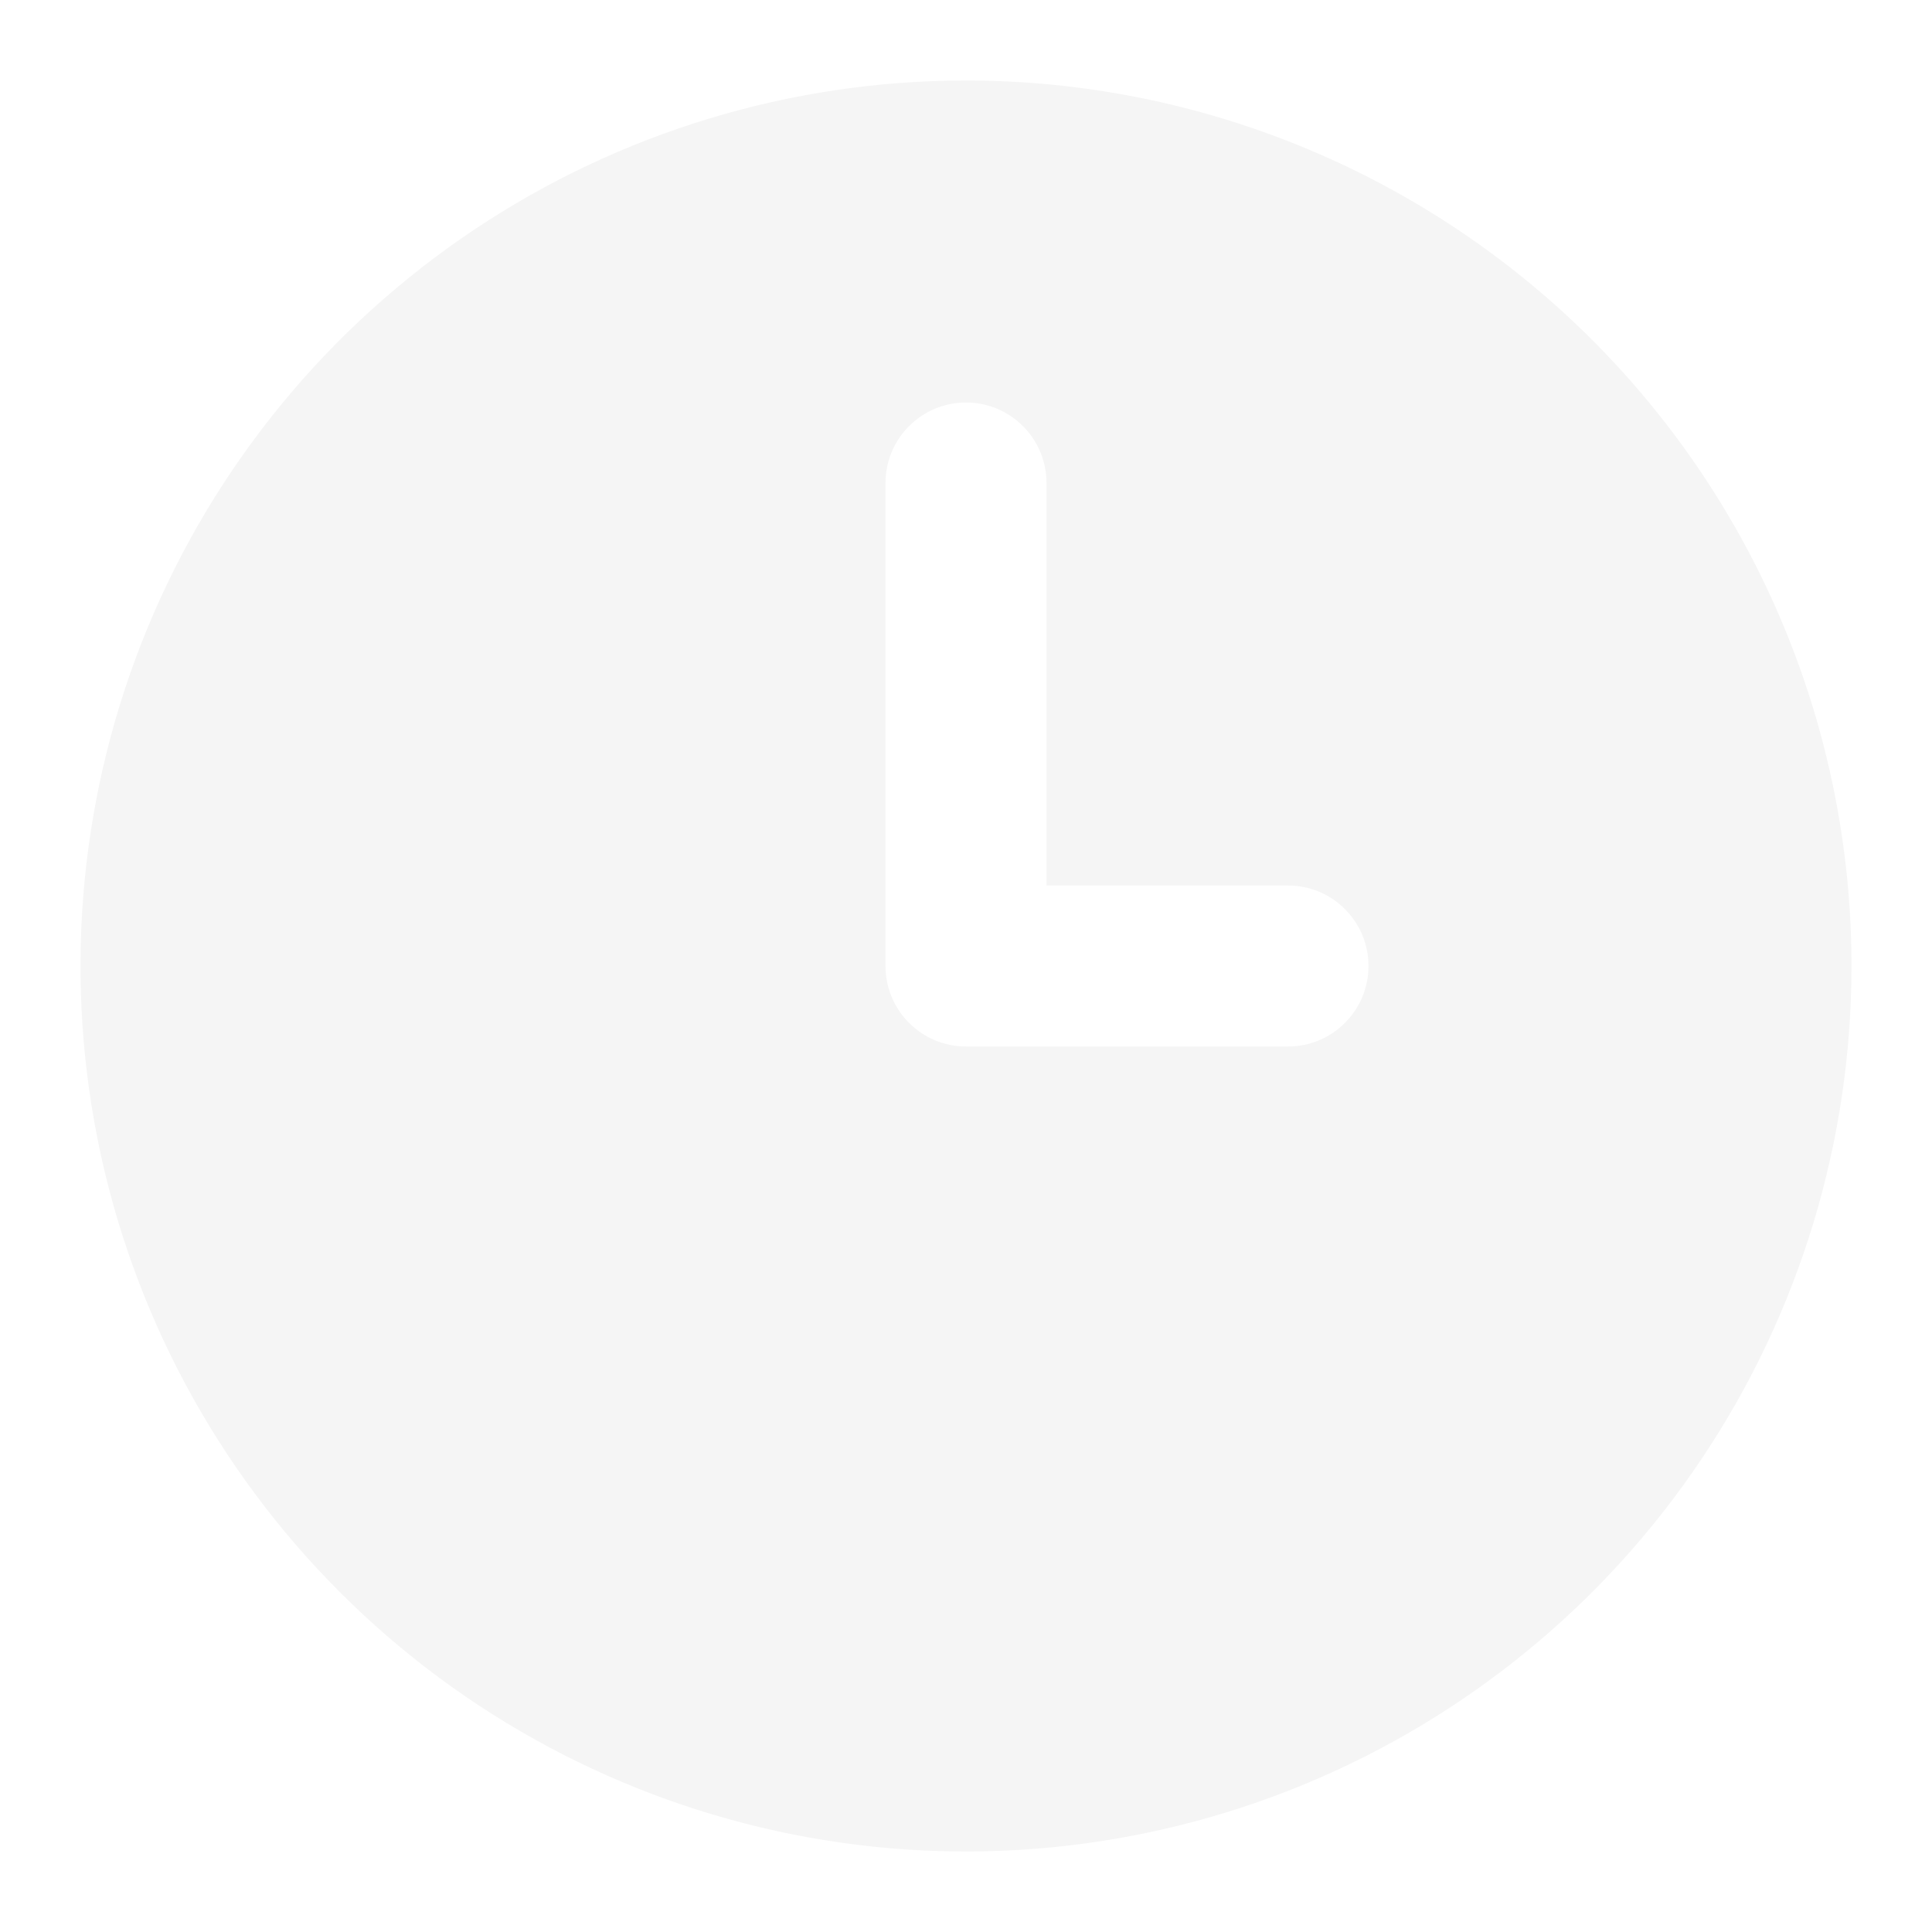
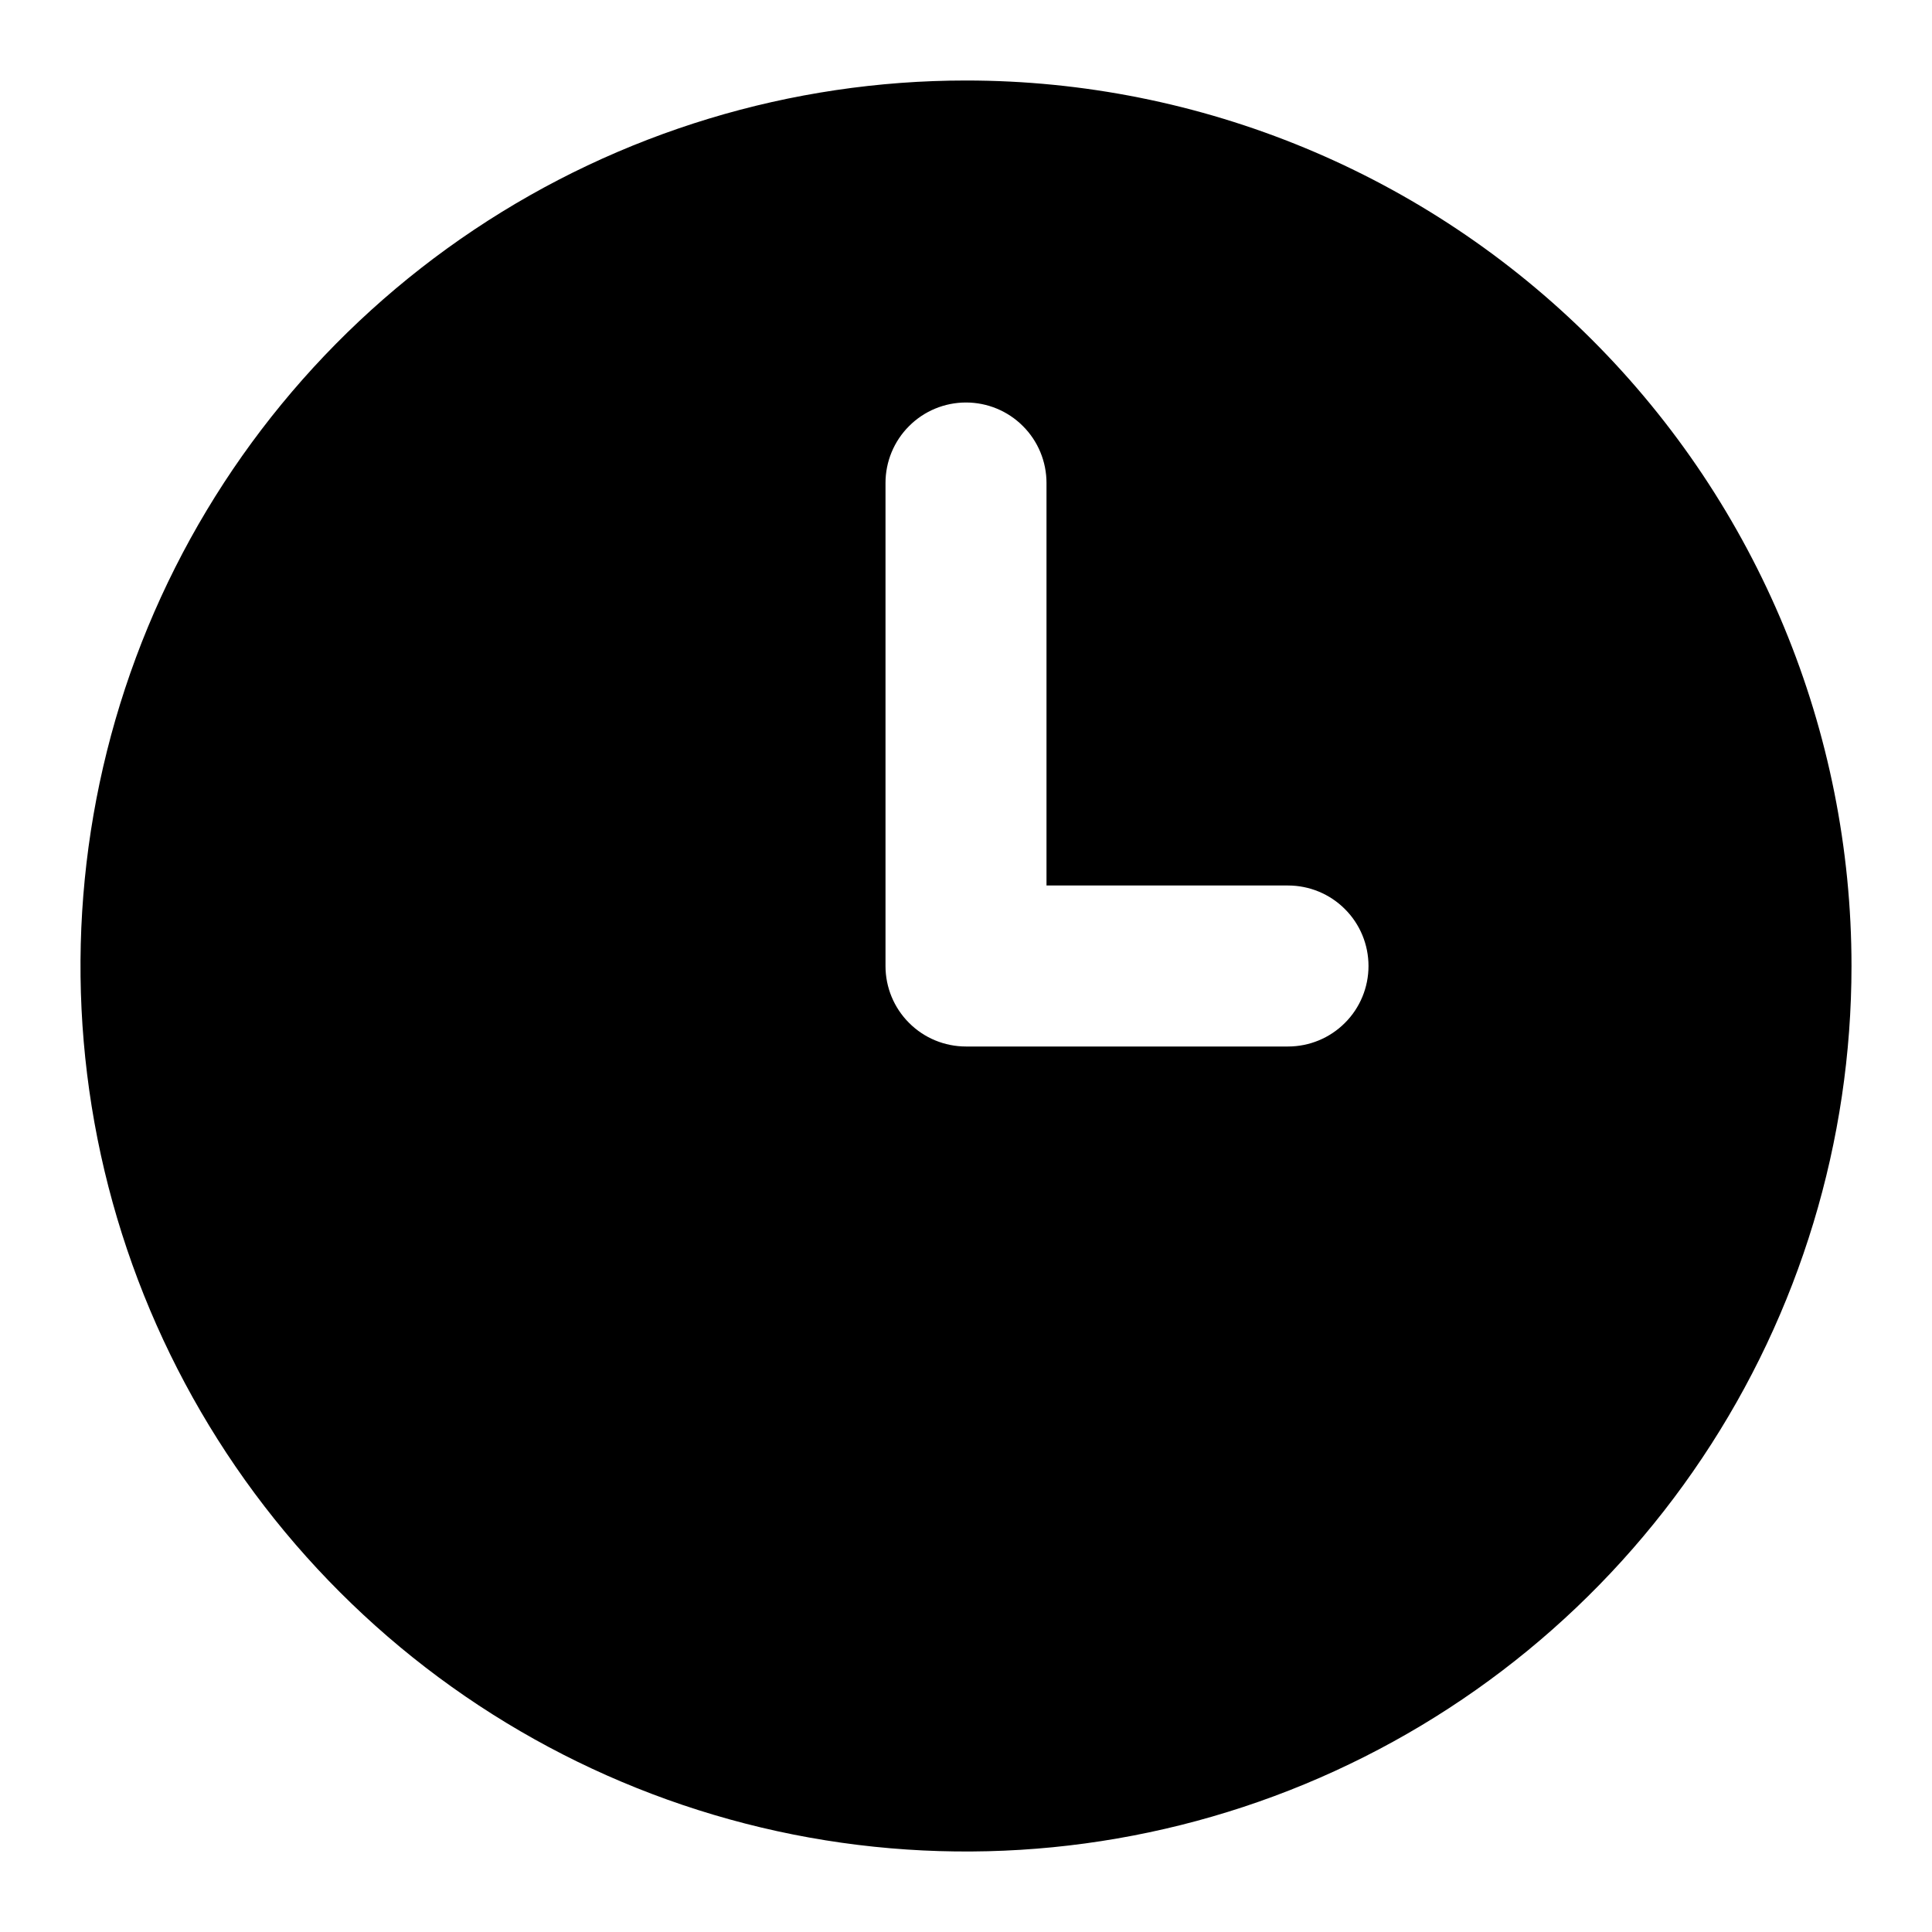
<svg xmlns="http://www.w3.org/2000/svg" width="24" height="24" viewBox="0 0 24 24" fill="none">
-   <path d="M12 1C9.824 1 7.698 1.645 5.889 2.854C4.08 4.063 2.67 5.78 1.837 7.79C1.005 9.8 0.787 12.012 1.211 14.146C1.636 16.28 2.683 18.24 4.222 19.778C5.76 21.317 7.72 22.364 9.854 22.789C11.988 23.213 14.2 22.995 16.209 22.163C18.22 21.33 19.938 19.92 21.146 18.111C22.355 16.302 23 14.176 23 12C23 9.083 21.841 6.285 19.778 4.222C17.715 2.159 14.917 1 12 1ZM16 13H12C11.735 13 11.48 12.895 11.293 12.707C11.105 12.52 11 12.265 11 12V6C11 5.735 11.105 5.48 11.293 5.293C11.48 5.105 11.735 5 12 5C12.265 5 12.52 5.105 12.707 5.293C12.895 5.48 13 5.735 13 6V11H16C16.265 11 16.52 11.105 16.707 11.293C16.895 11.48 17 11.735 17 12C17 12.265 16.895 12.52 16.707 12.707C16.52 12.895 16.265 13 16 13Z" fill="#F5F5F5" />
+   <path d="M12 1C9.824 1 7.698 1.645 5.889 2.854C4.08 4.063 2.67 5.78 1.837 7.79C1.005 9.8 0.787 12.012 1.211 14.146C1.636 16.28 2.683 18.24 4.222 19.778C5.76 21.317 7.72 22.364 9.854 22.789C11.988 23.213 14.2 22.995 16.209 22.163C18.22 21.33 19.938 19.92 21.146 18.111C22.355 16.302 23 14.176 23 12C23 9.083 21.841 6.285 19.778 4.222C17.715 2.159 14.917 1 12 1ZM16 13H12C11.735 13 11.48 12.895 11.293 12.707C11.105 12.52 11 12.265 11 12V6C11 5.735 11.105 5.48 11.293 5.293C11.48 5.105 11.735 5 12 5C12.265 5 12.52 5.105 12.707 5.293C12.895 5.48 13 5.735 13 6V11H16C16.265 11 16.52 11.105 16.707 11.293C16.895 11.48 17 11.735 17 12C17 12.265 16.895 12.52 16.707 12.707C16.52 12.895 16.265 13 16 13Z" fill="currentColor" />
</svg>
